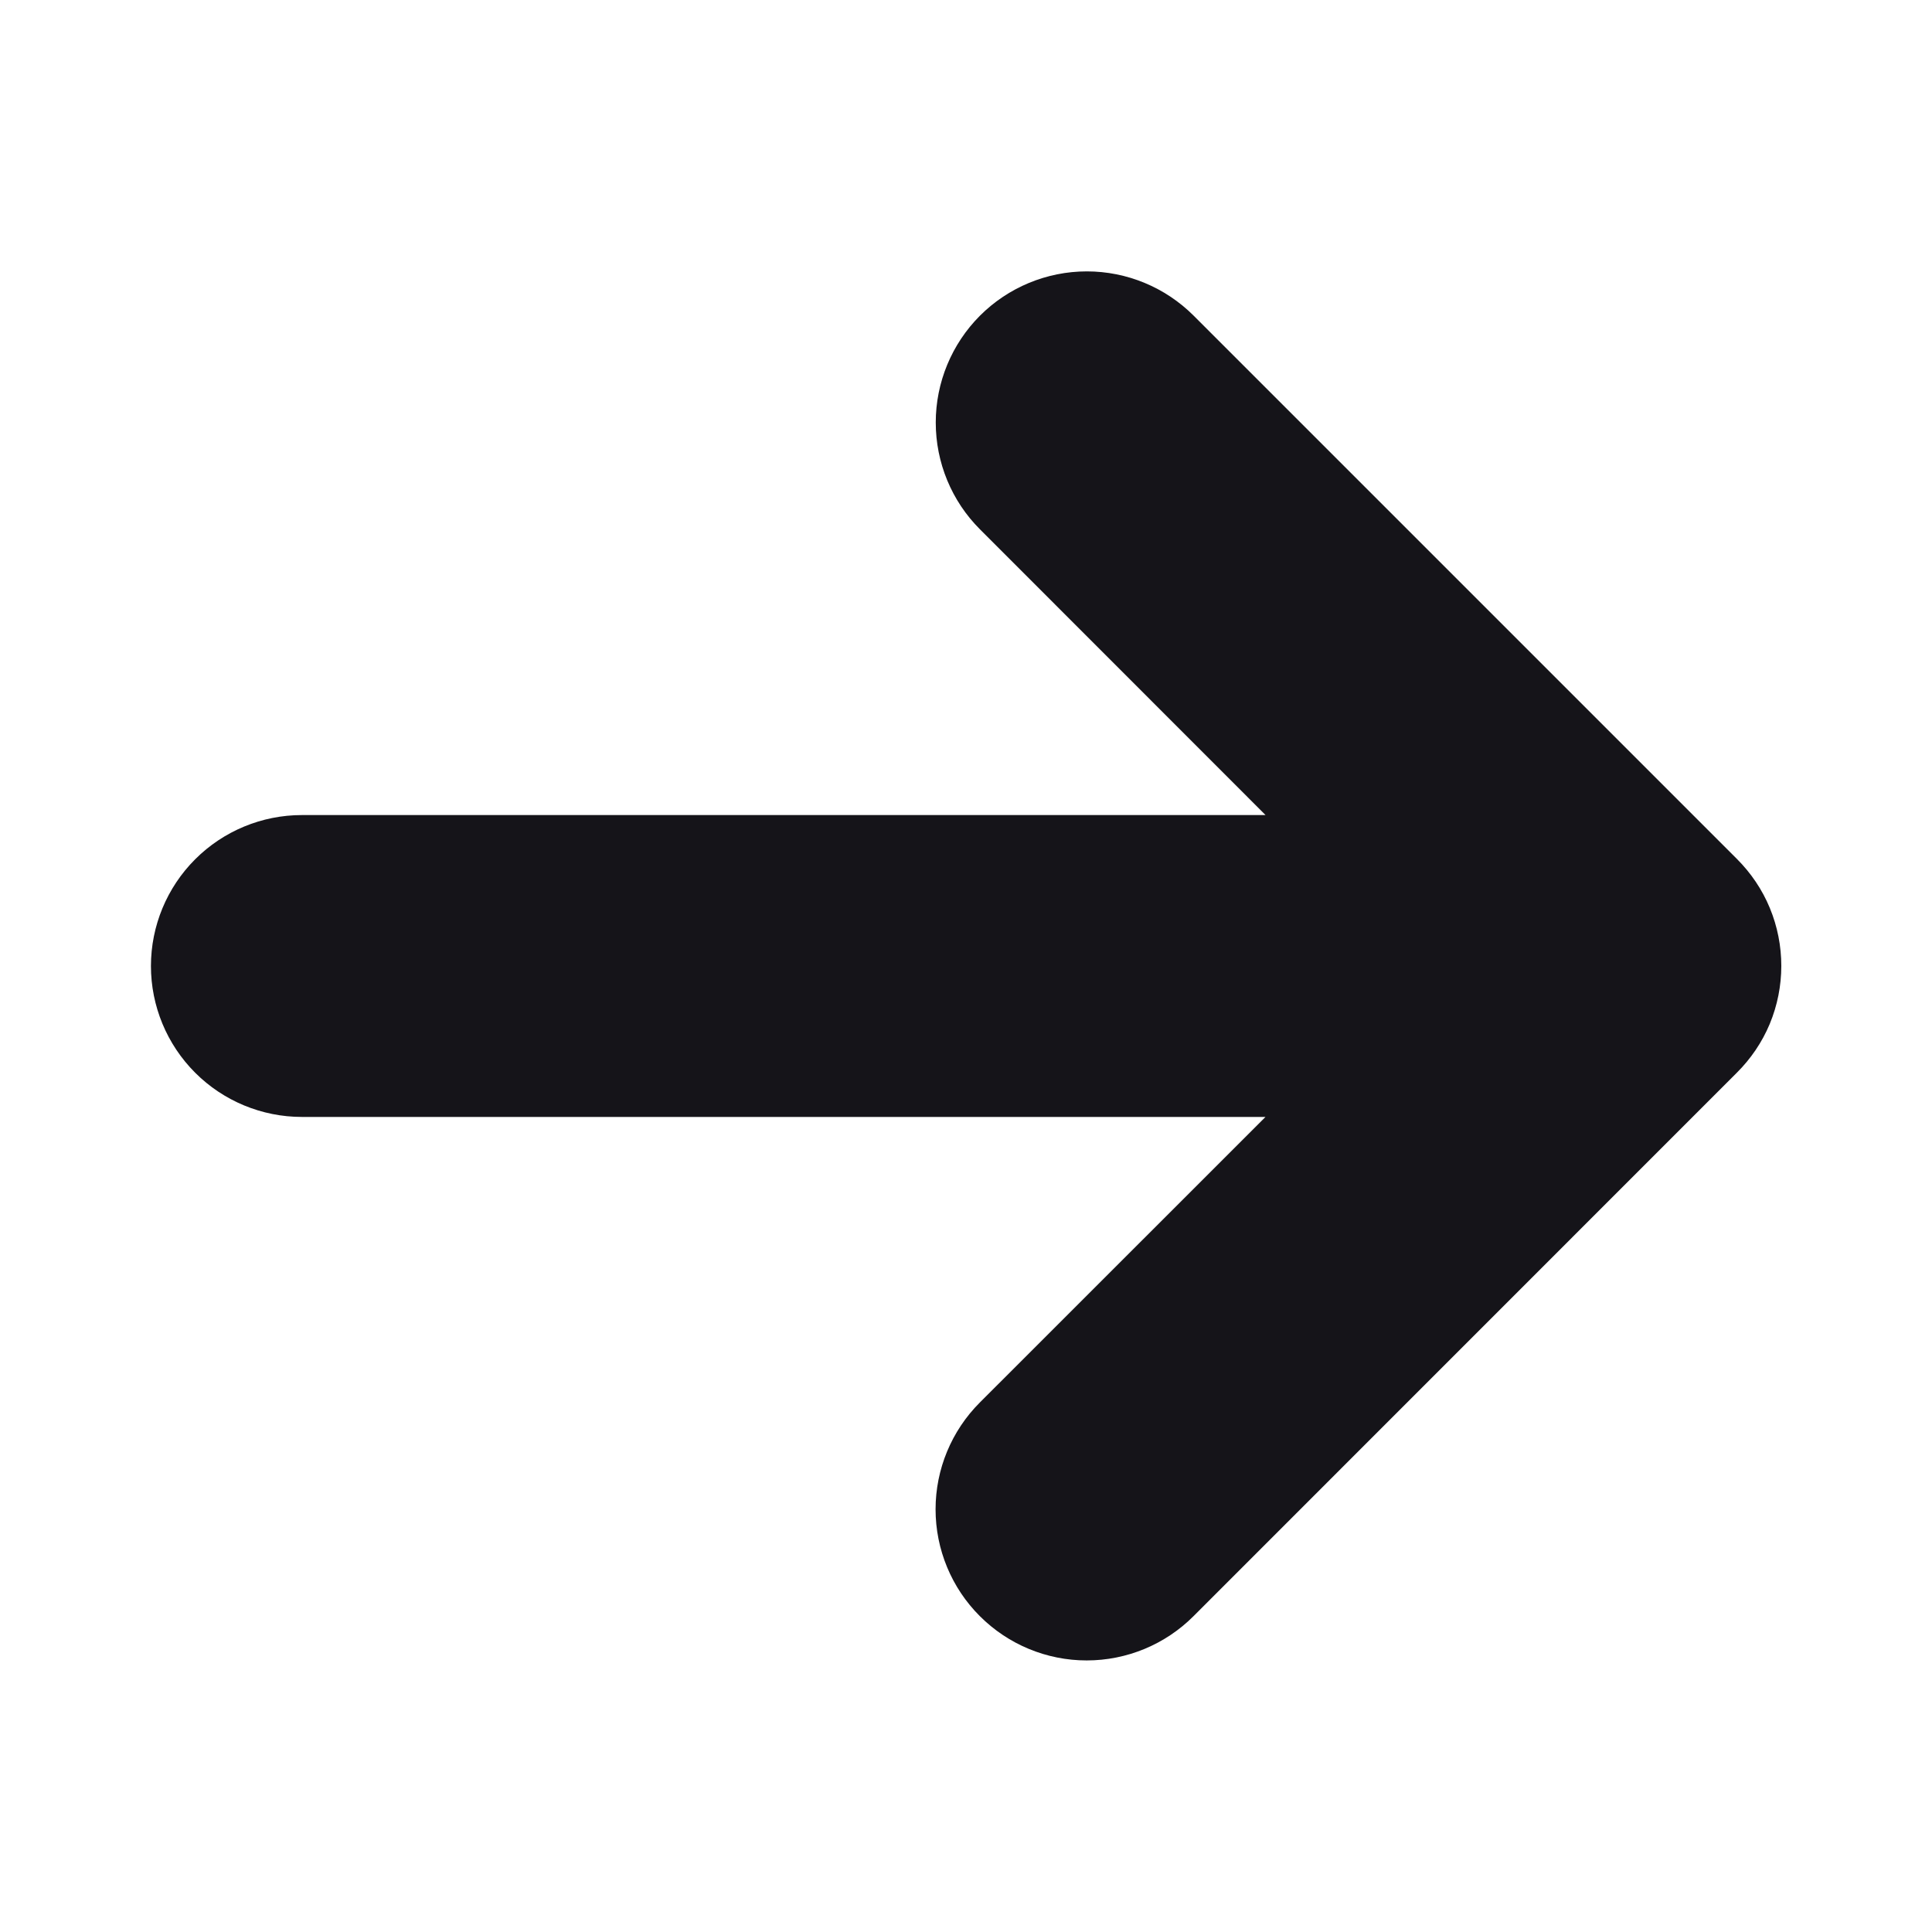
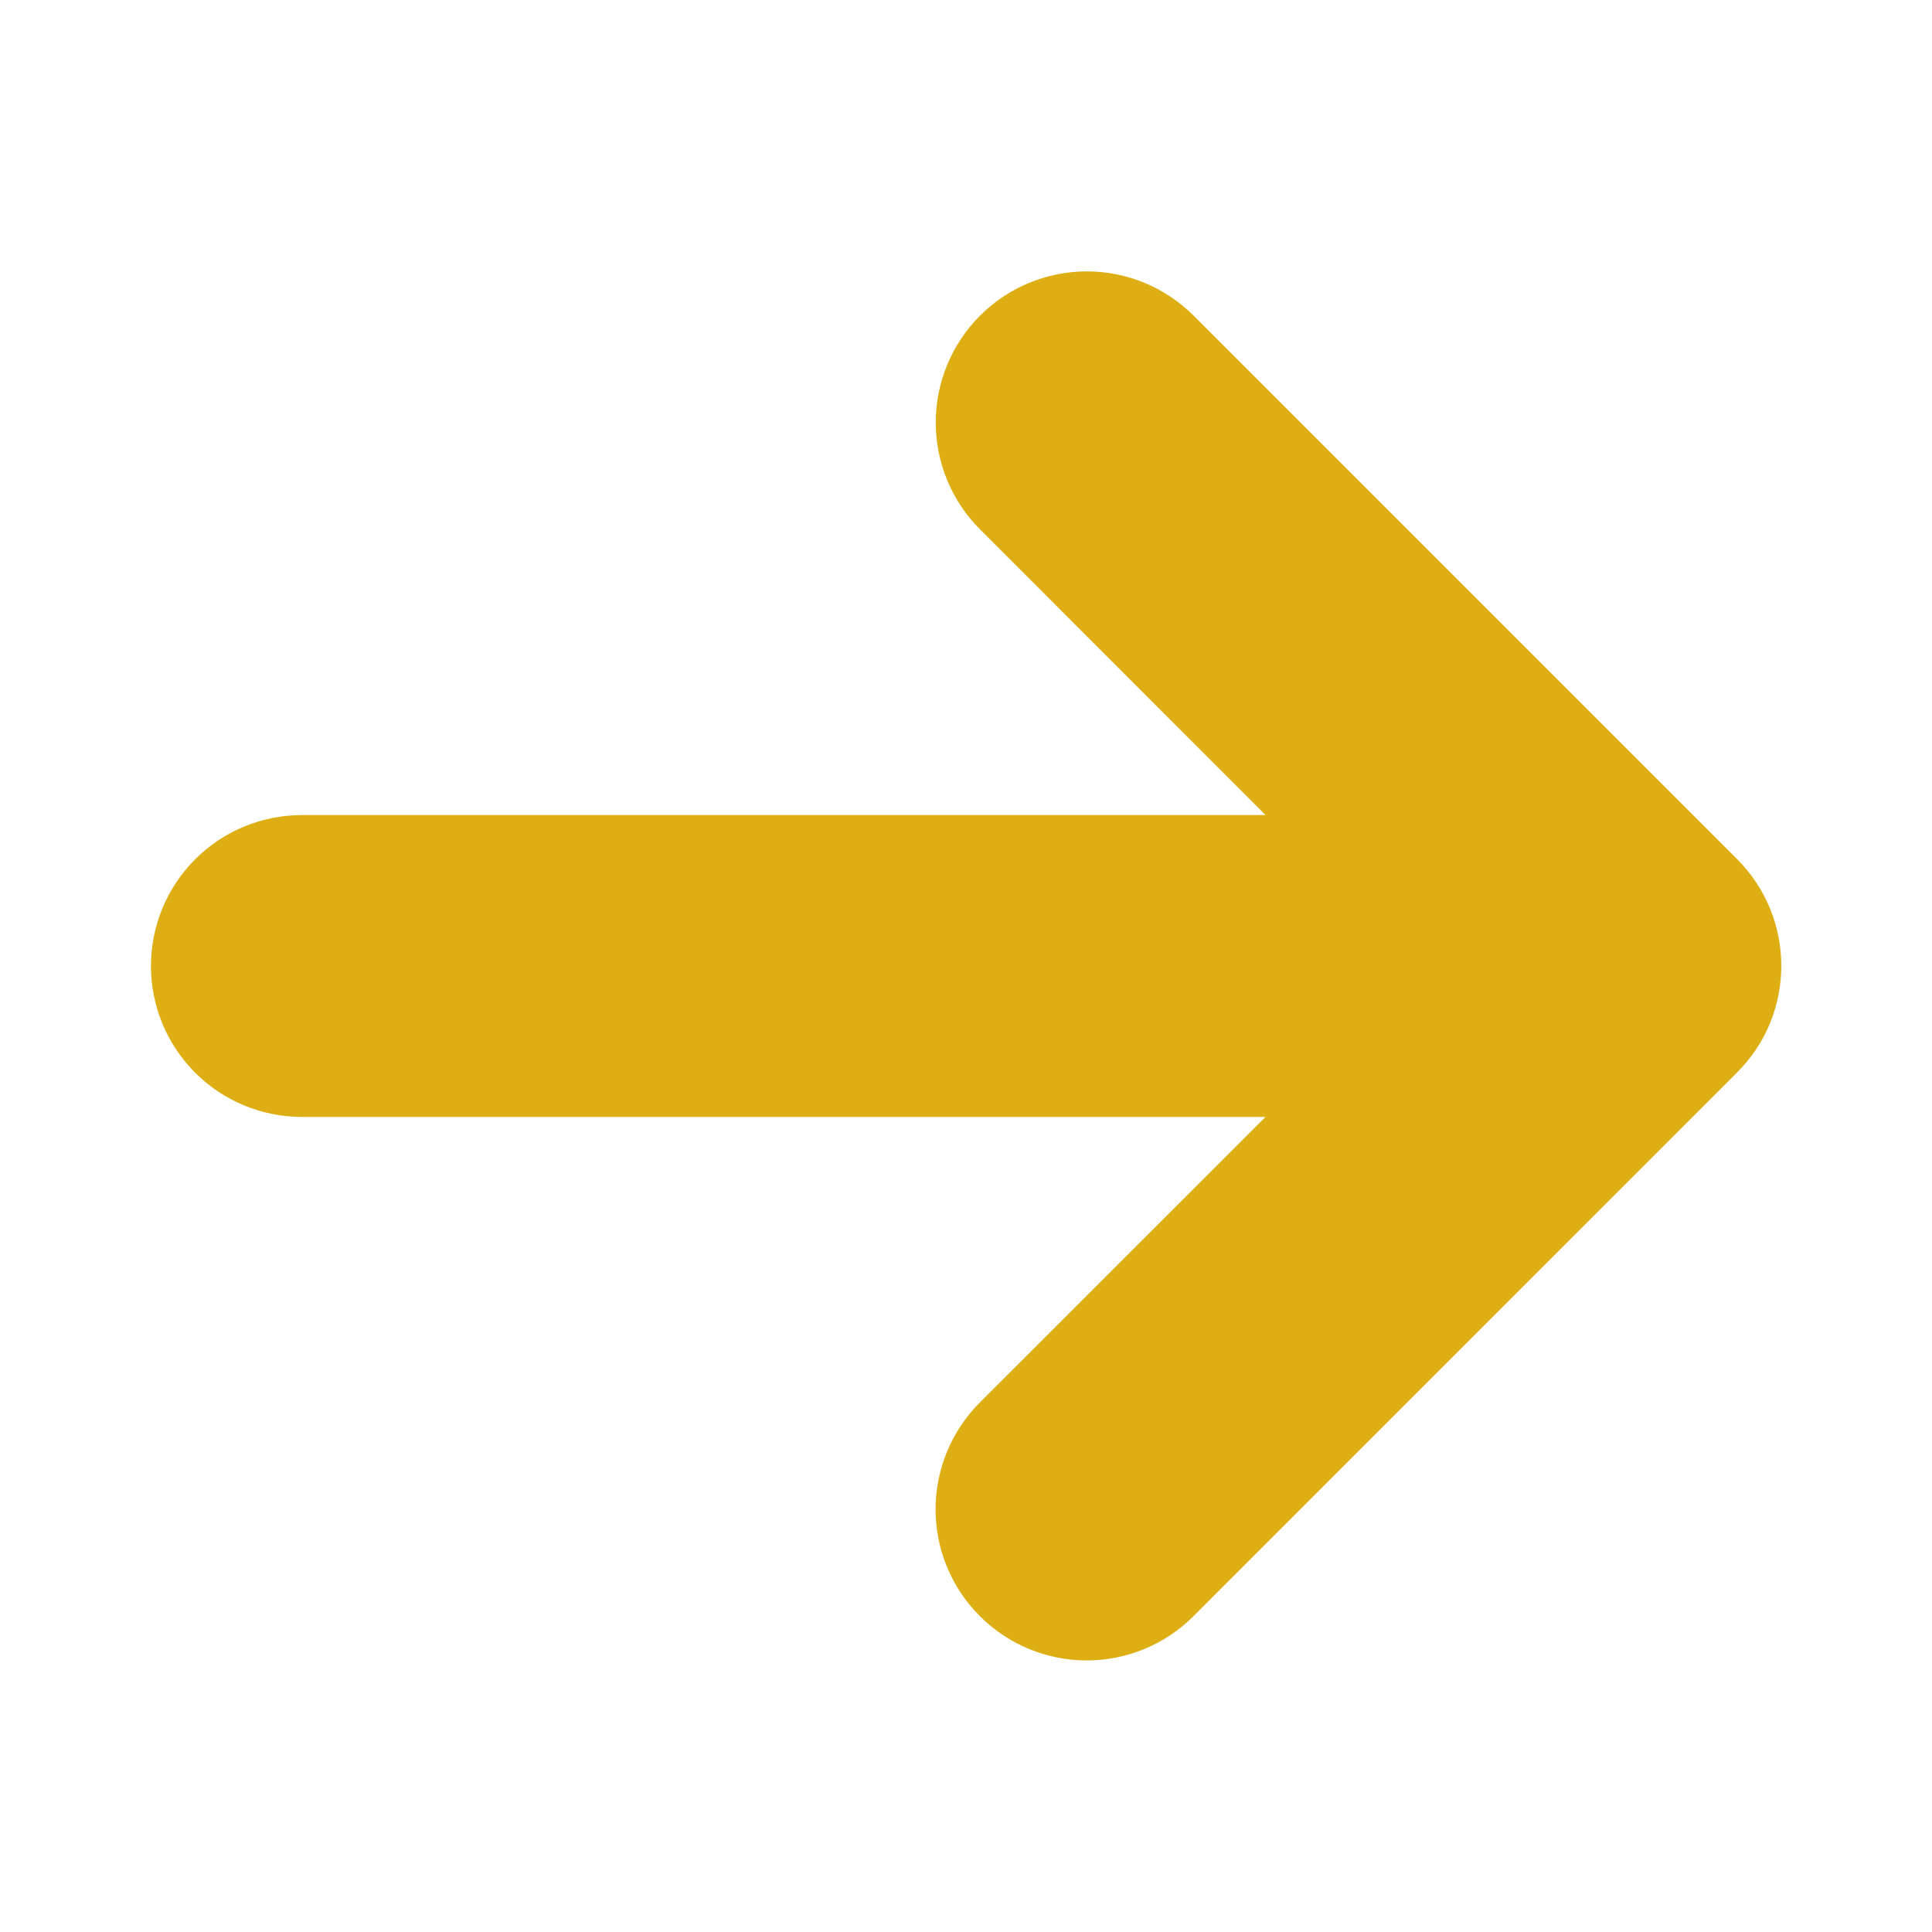
<svg xmlns="http://www.w3.org/2000/svg" width="32" height="32" viewBox="0 0 32 32" fill="none">
-   <path d="M18.001 4.995C18.532 4.995 19.041 5.206 19.417 5.582L28.416 14.581C28.602 14.767 28.752 14.988 28.852 15.231C28.953 15.475 29.004 15.736 29.004 15.999C29.004 16.262 28.952 16.523 28.851 16.767C28.75 17.009 28.6 17.229 28.414 17.414L19.415 26.415C19.04 26.791 18.53 27.002 17.999 27.002C17.468 27.002 16.959 26.791 16.583 26.415C16.207 26.04 15.996 25.53 15.996 24.999C15.996 24.468 16.207 23.959 16.583 23.583L22.168 18H5C4.47 18 3.961 17.789 3.586 17.414C3.211 17.039 3 16.53 3 16C3 15.47 3.211 14.961 3.586 14.586C3.961 14.211 4.47 14 5 14H22.168L16.585 8.414C16.209 8.039 15.999 7.529 15.999 6.998C15.999 6.467 16.21 5.958 16.585 5.582C16.96 5.207 17.47 4.995 18.001 4.995Z" fill="#151419" stroke="#151419" />
+   <path d="M18.001 4.995C18.532 4.995 19.041 5.206 19.417 5.582L28.416 14.581C28.602 14.767 28.752 14.988 28.852 15.231C28.953 15.475 29.004 15.736 29.004 15.999C29.004 16.262 28.952 16.523 28.851 16.767C28.75 17.009 28.6 17.229 28.414 17.414L19.415 26.415C19.04 26.791 18.53 27.002 17.999 27.002C17.468 27.002 16.959 26.791 16.583 26.415C16.207 26.04 15.996 25.53 15.996 24.999C15.996 24.468 16.207 23.959 16.583 23.583L22.168 18H5C4.47 18 3.961 17.789 3.586 17.414C3.211 17.039 3 16.53 3 16C3 15.47 3.211 14.961 3.586 14.586C3.961 14.211 4.47 14 5 14H22.168L16.585 8.414C16.209 8.039 15.999 7.529 15.999 6.998C15.999 6.467 16.21 5.958 16.585 5.582C16.96 5.207 17.47 4.995 18.001 4.995Z" fill="#DEAF15" stroke="#DEAF15" />
</svg>
